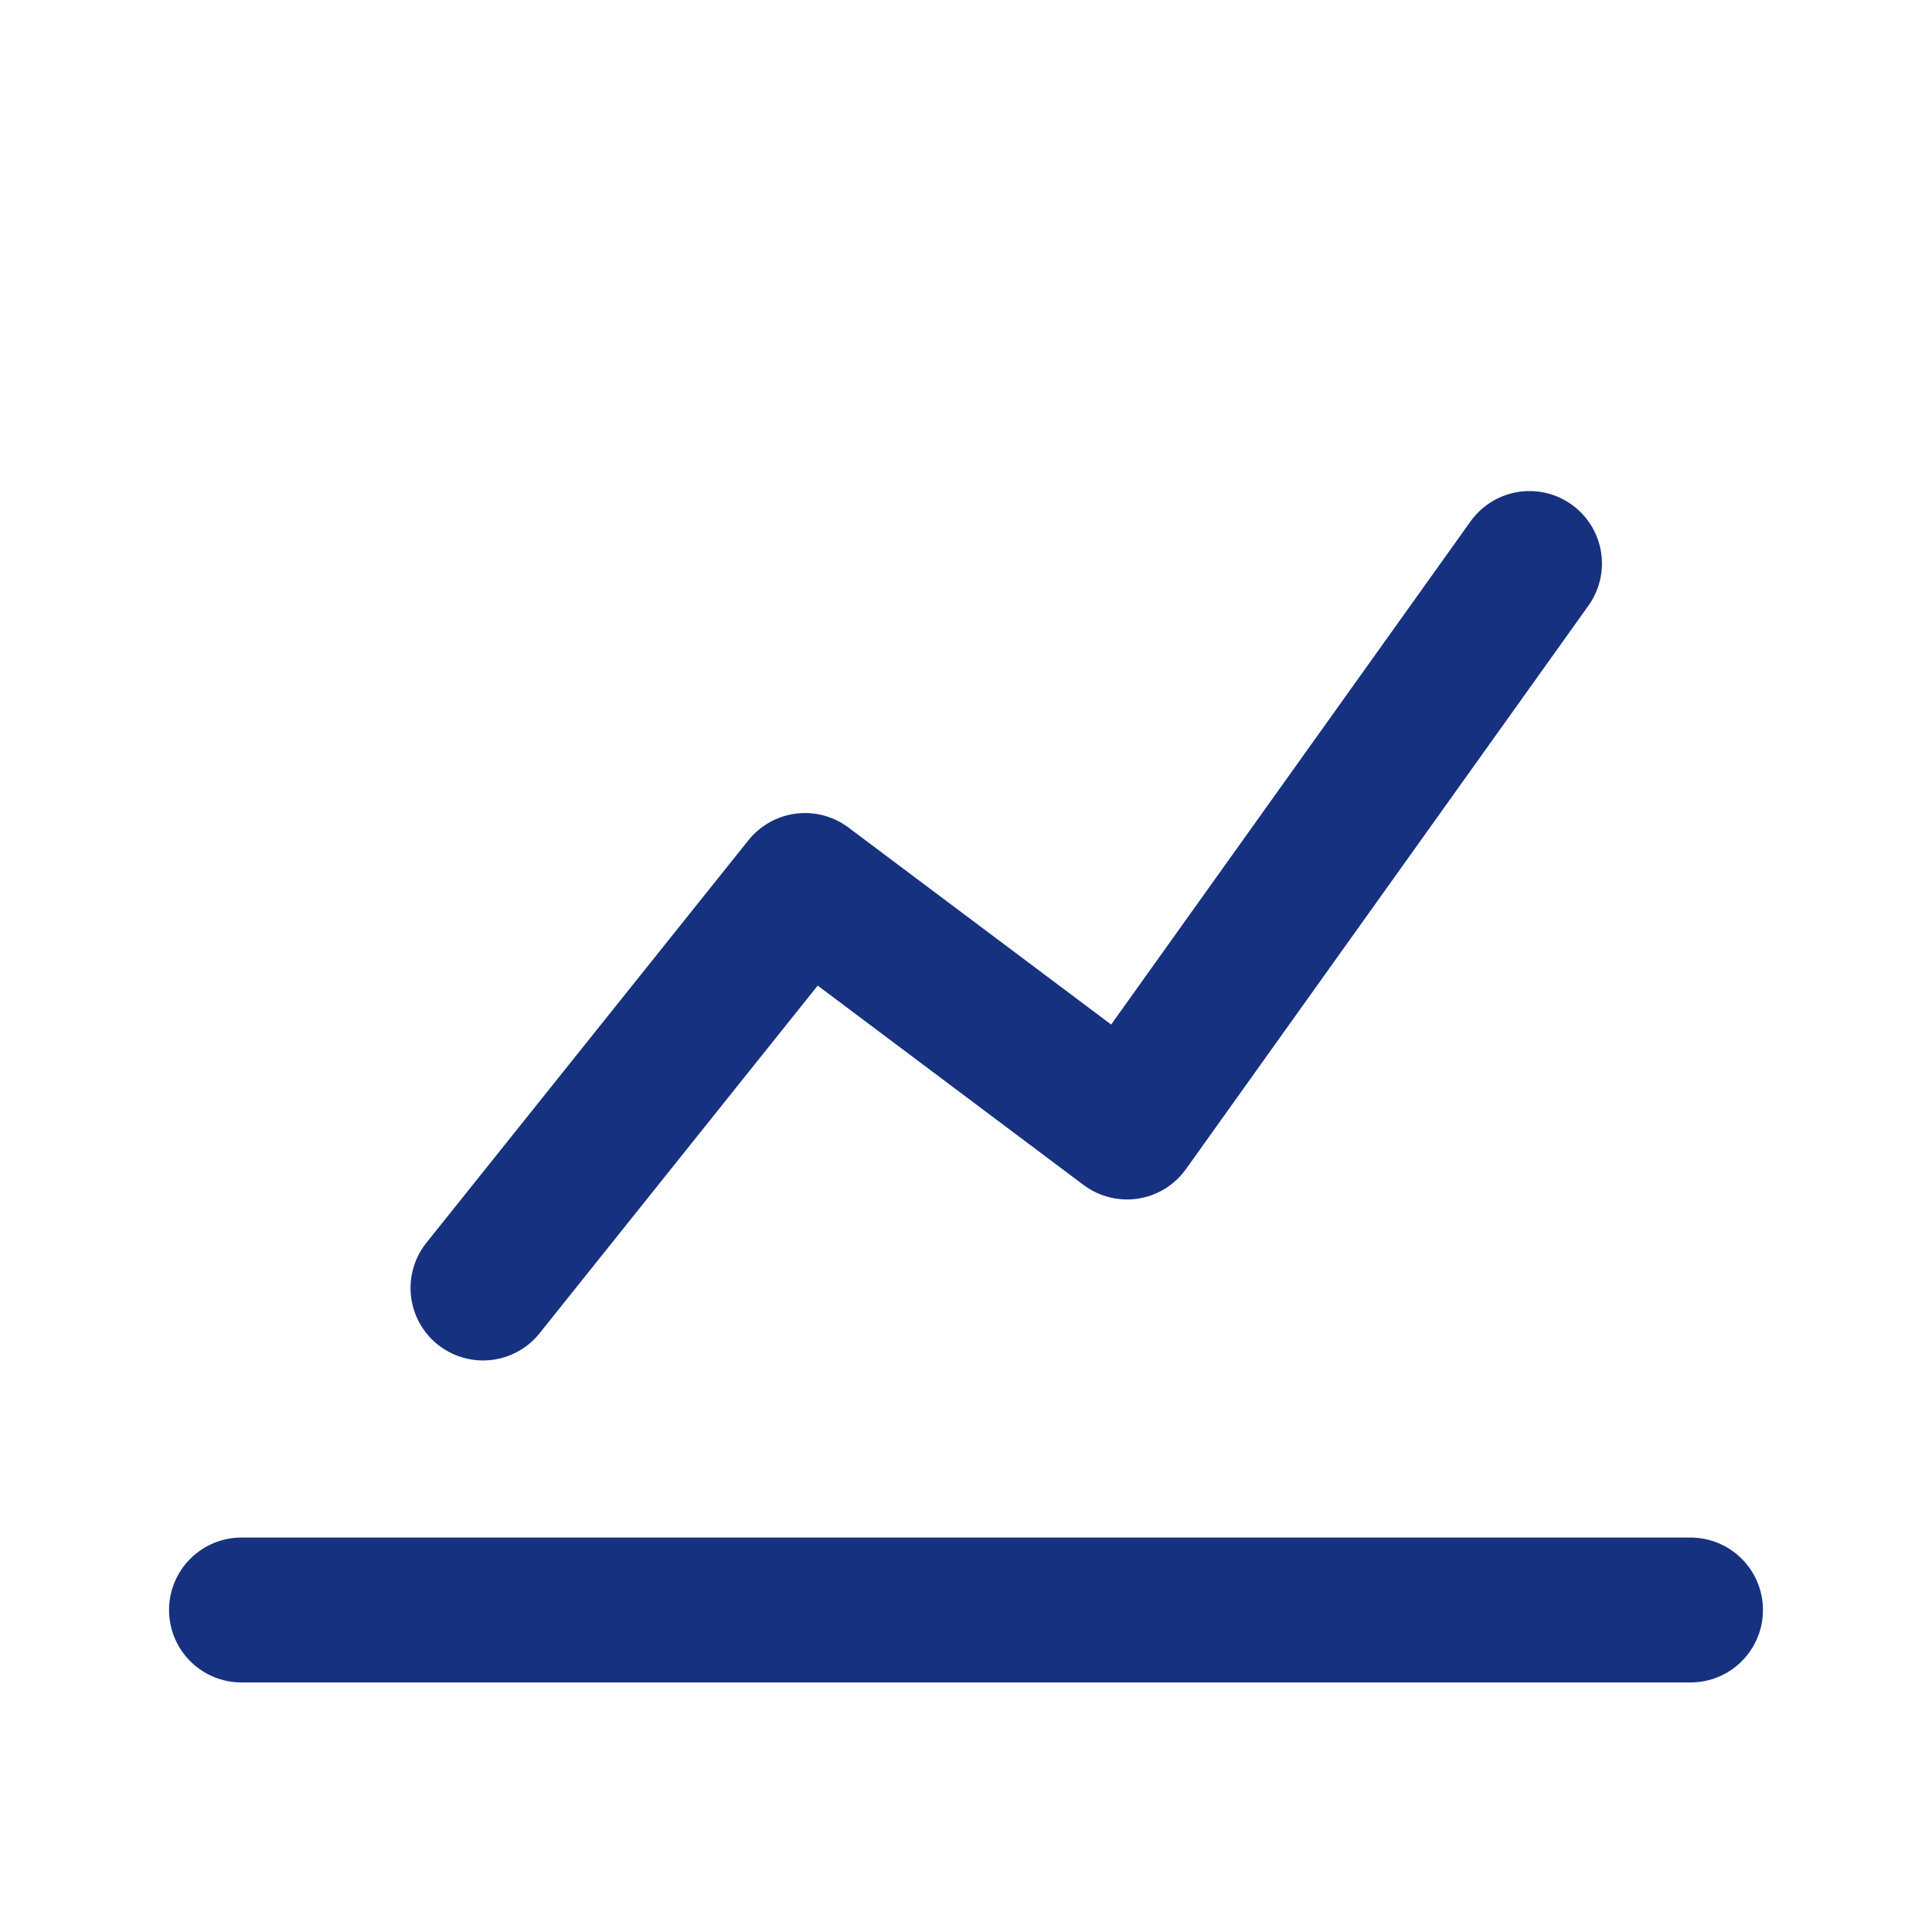
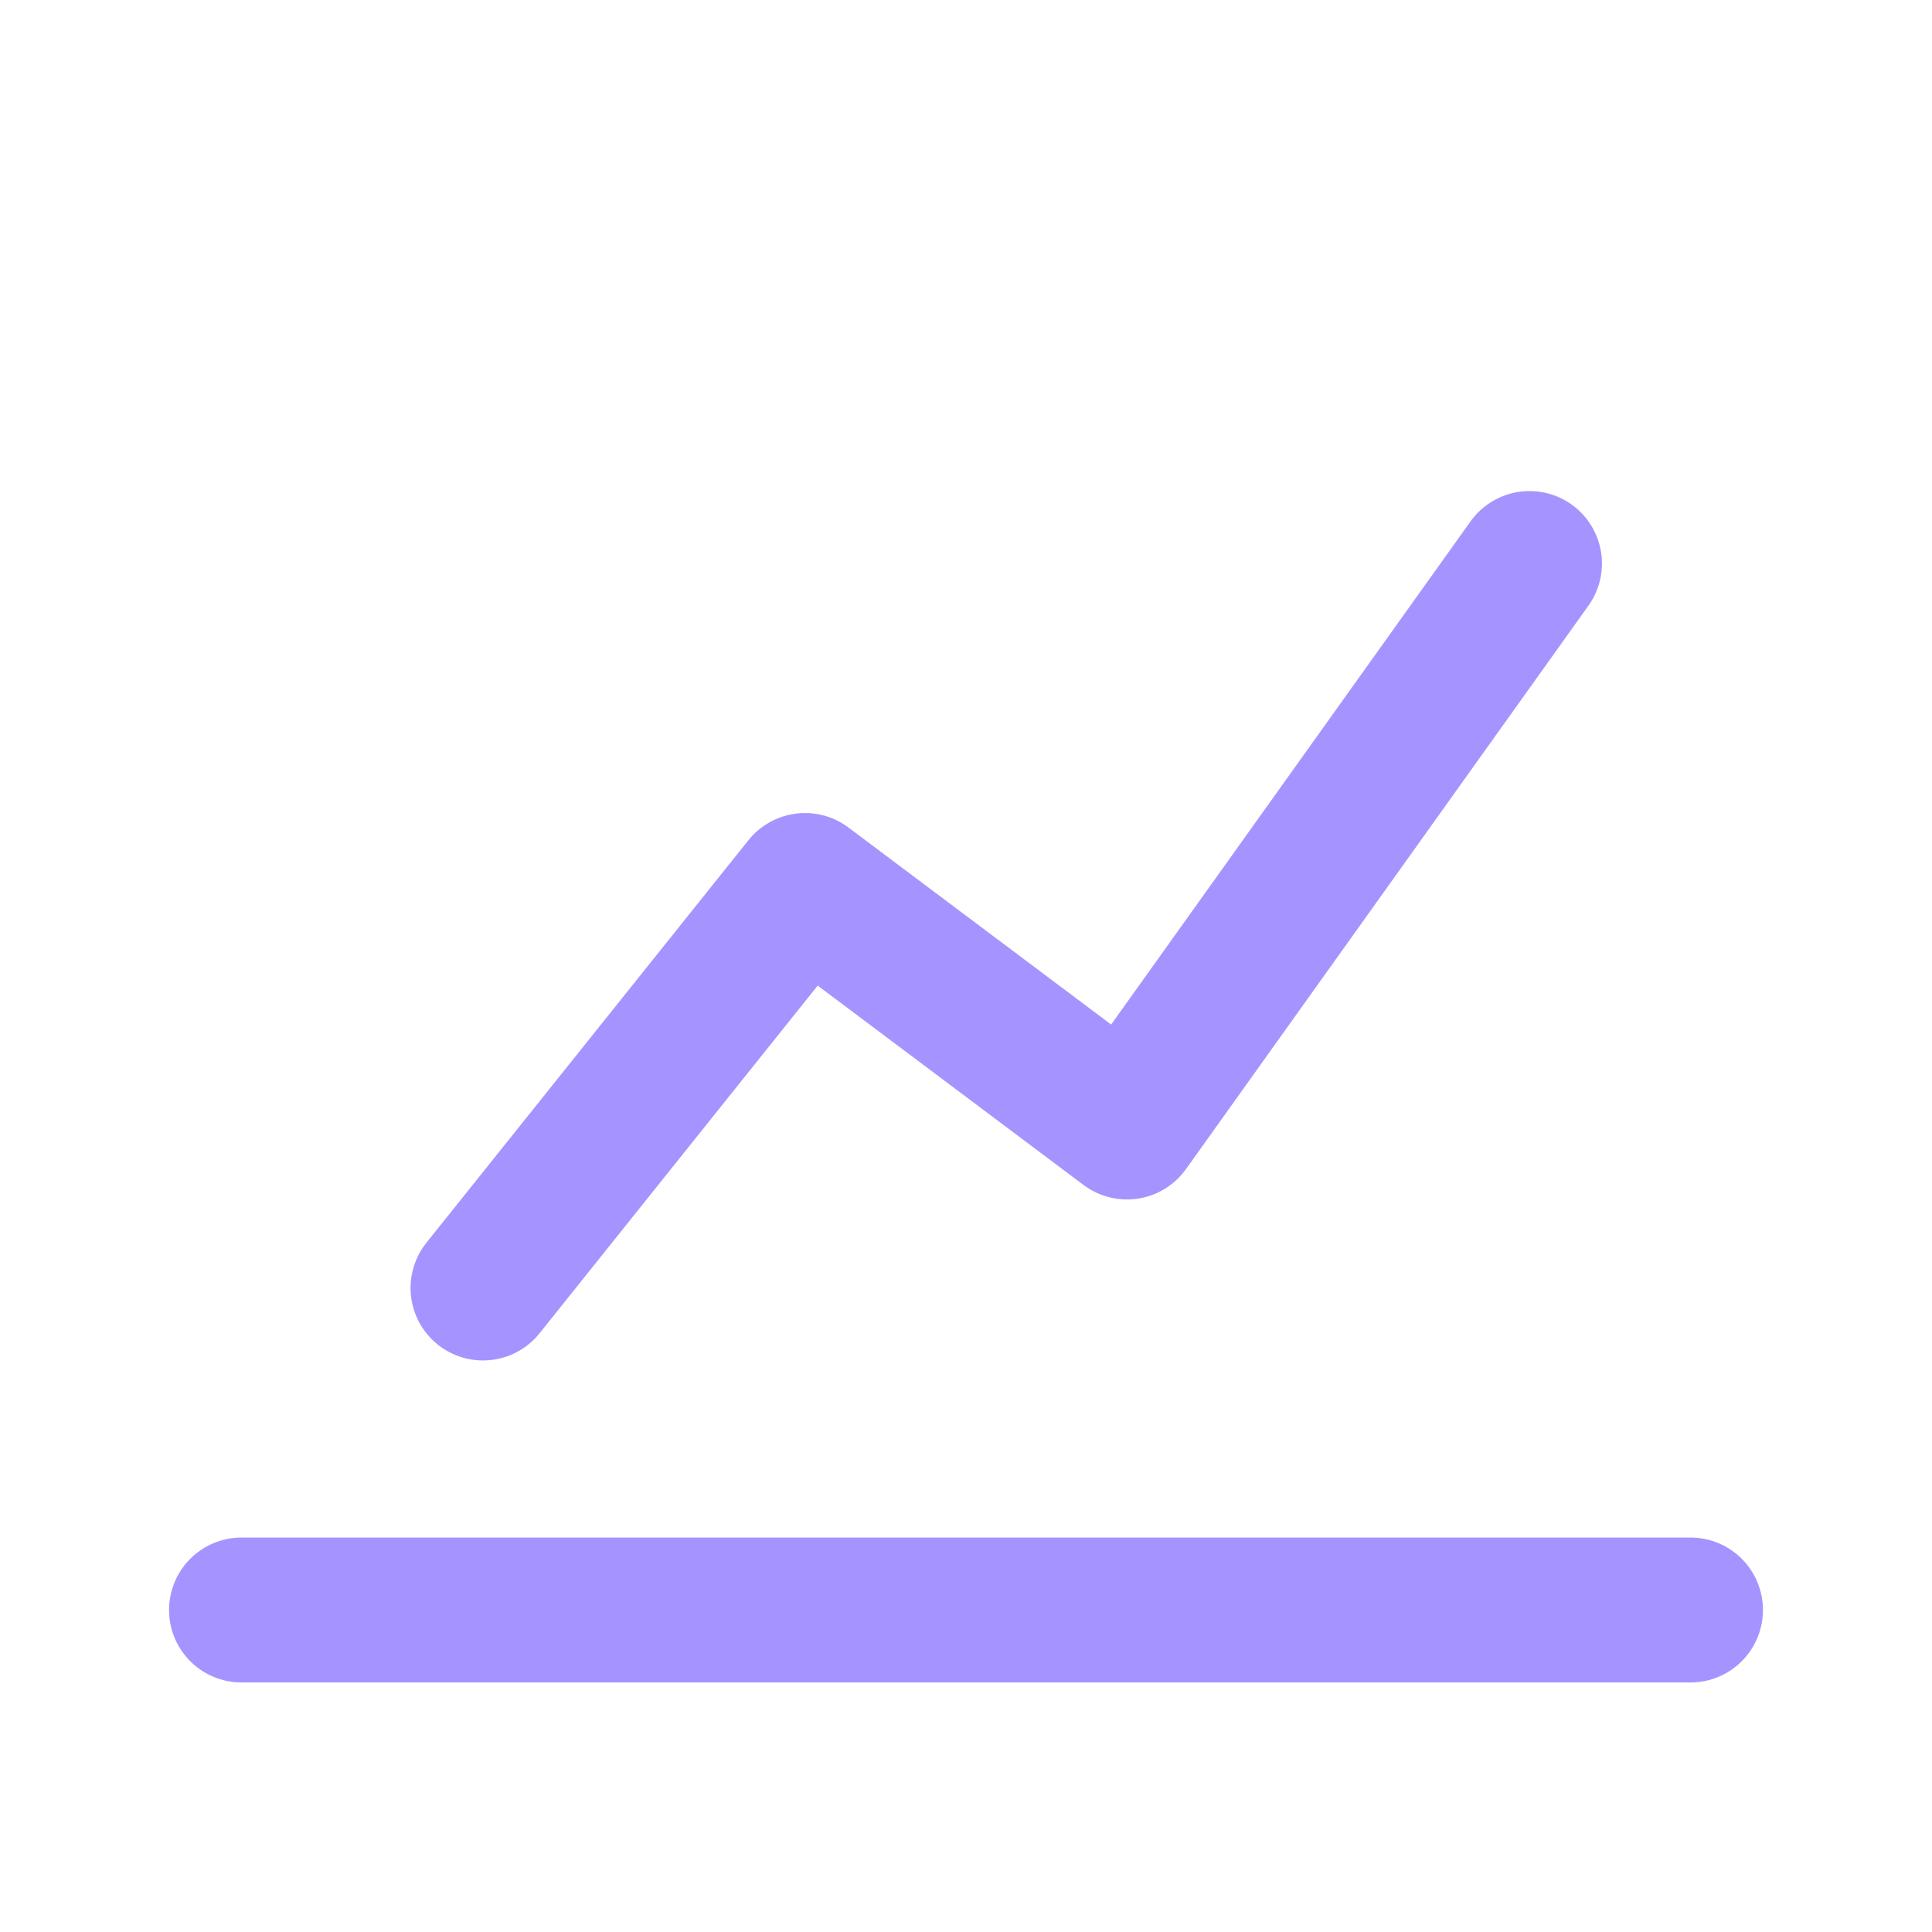
- <svg xmlns="http://www.w3.org/2000/svg" width="28" height="28" viewBox="0 0 24 24" fill="none" stroke="#16317F" stroke-width="1.8" stroke-linecap="round" stroke-linejoin="round">
+ <svg xmlns="http://www.w3.org/2000/svg" width="28" height="28" viewBox="0 0 24 24" fill="none" stroke="#A593FF" stroke-width="1.8" stroke-linecap="round" stroke-linejoin="round">
  <path d="M3 20h18M6 16l4-5 4 3 5-7" />
</svg>
